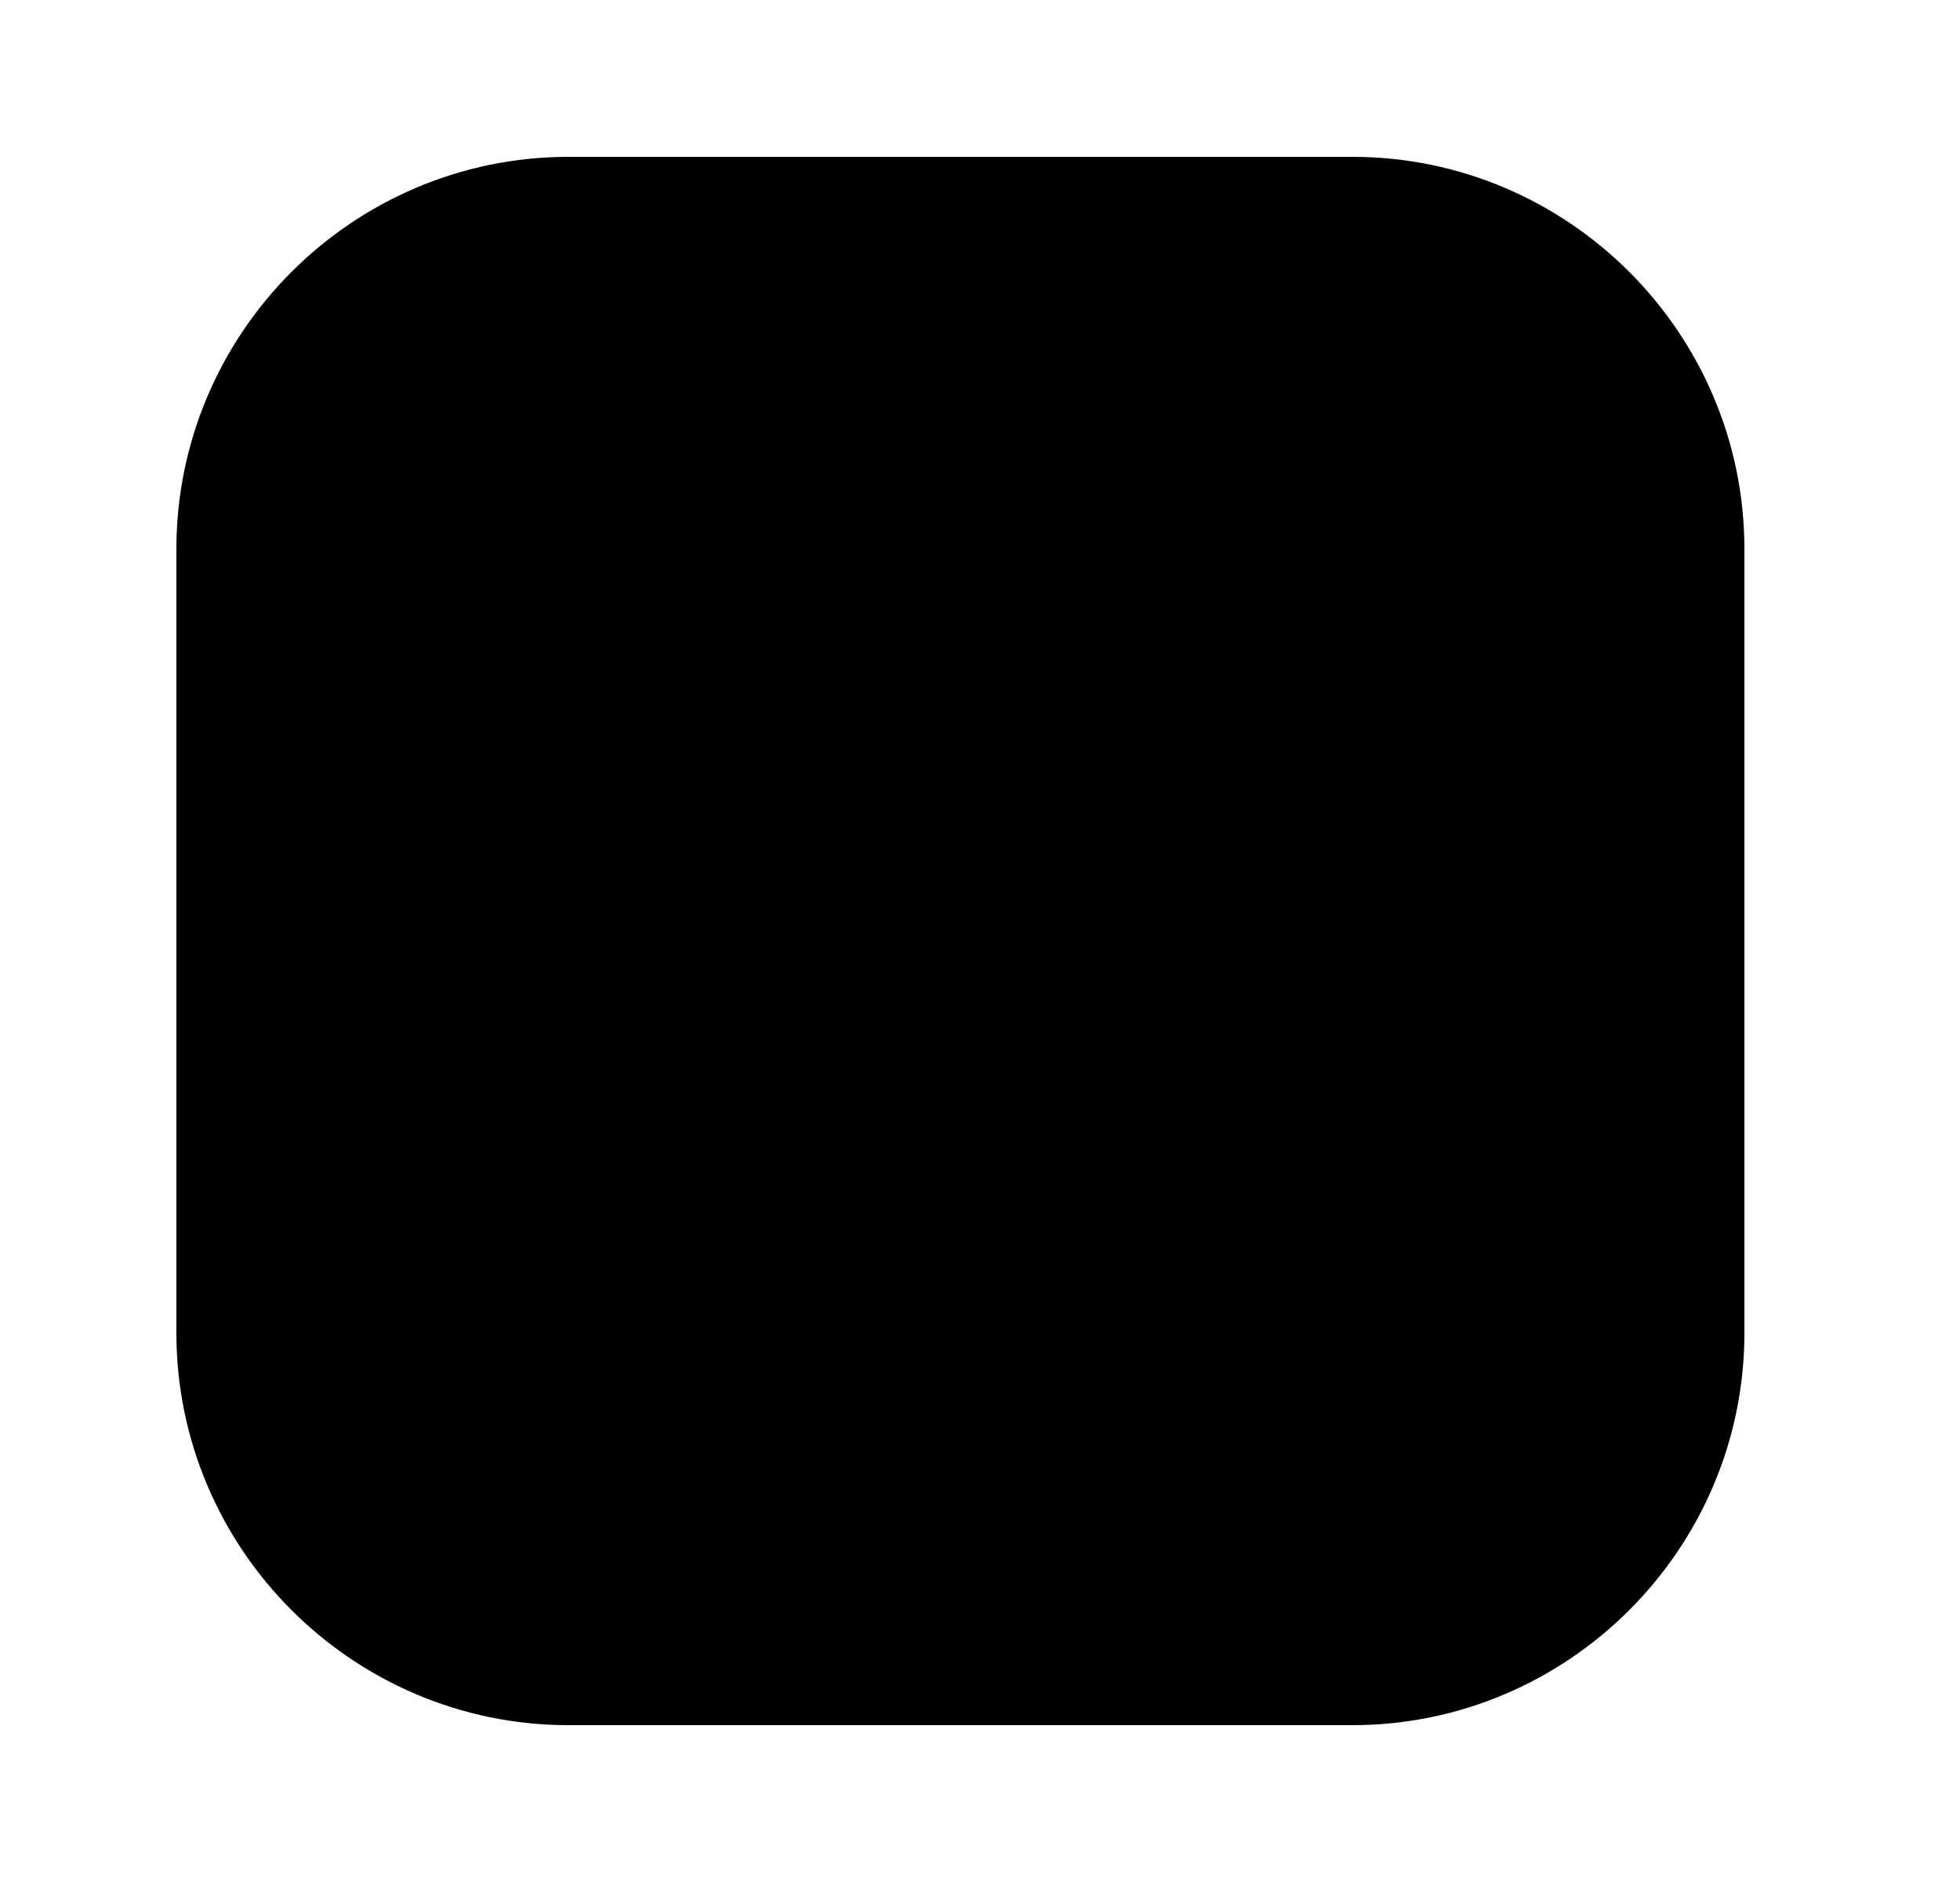
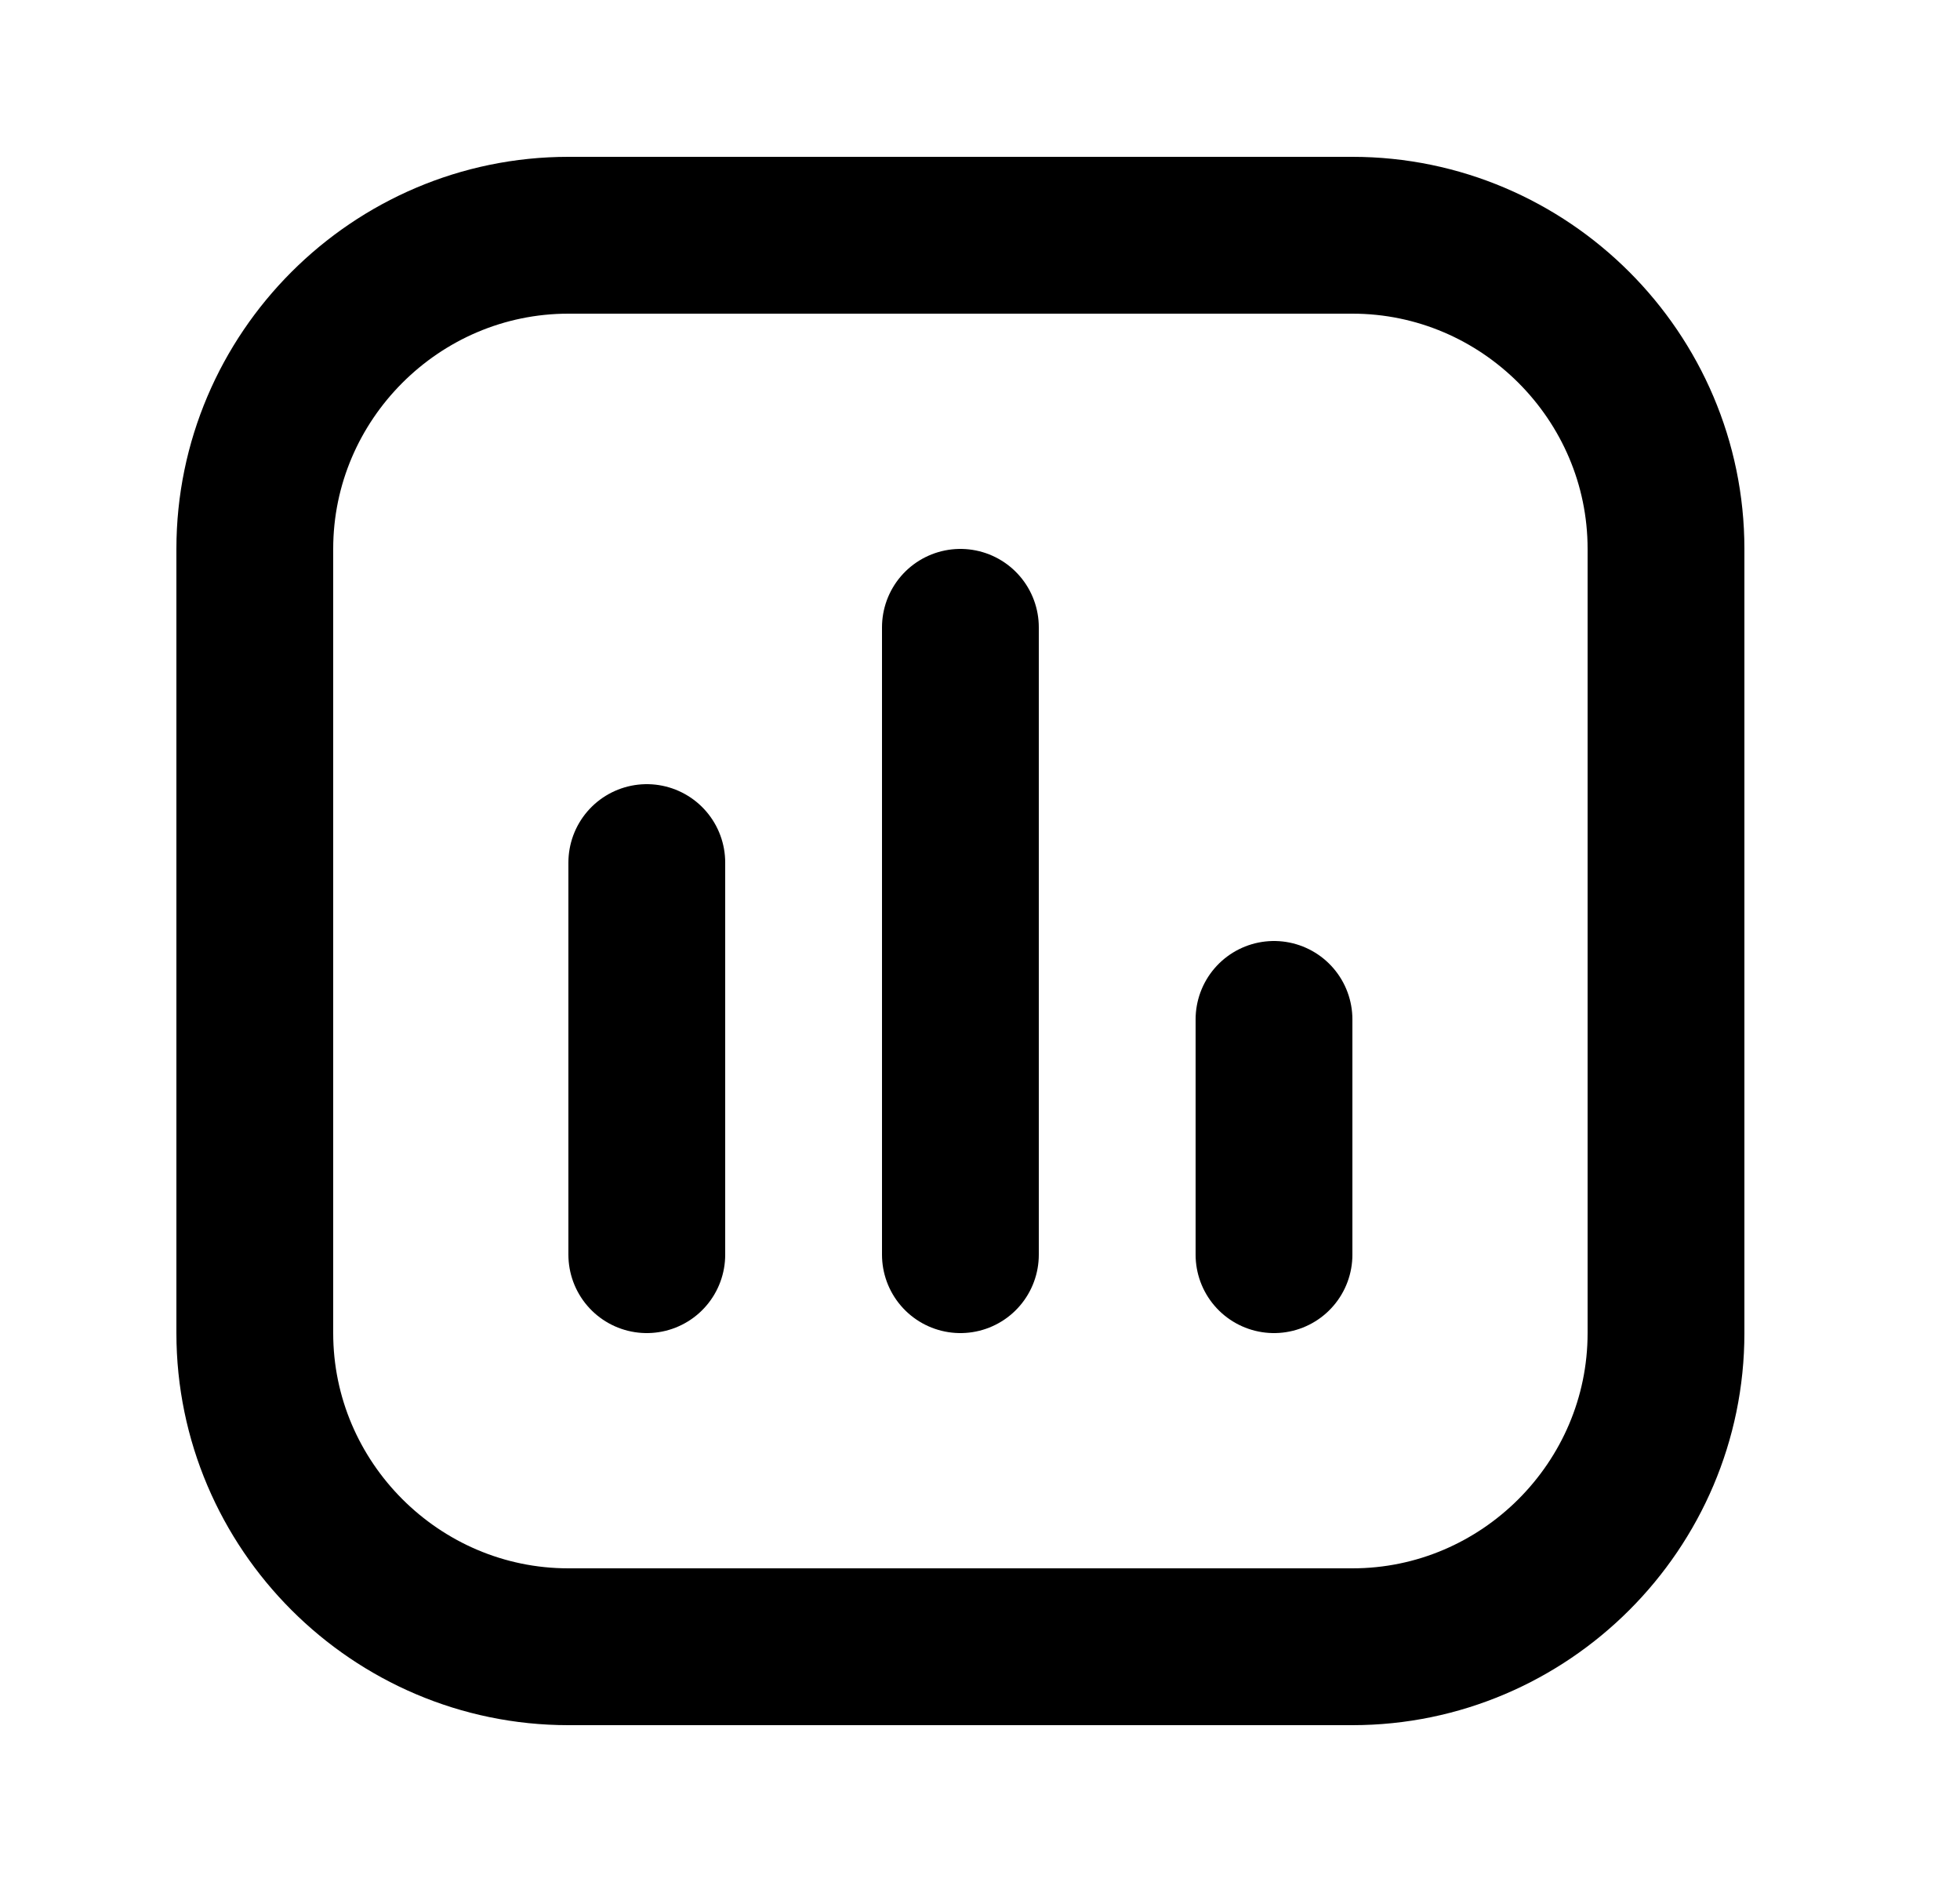
- <svg xmlns="http://www.w3.org/2000/svg" viewBox="0 0 25 24" stroke-width="2" stroke="currentColor" aria-hidden="true" class="text-secondary mr-2 flex-shrink-0 h-5 w-5 text-gray-700">
+ <svg xmlns="http://www.w3.org/2000/svg" fill="none" viewBox="0 0 25 24" stroke-width="2" stroke="currentColor" aria-hidden="true">
  <path stroke-linecap="round" stroke-linejoin="round" stroke-miterlimit="10" d="M8.25 16v-5m4 5V8m4 8v-3m1 8h-10c-2.2 0-4-1.8-4-4V7c0-2.2 1.8-4 4-4h10c2.2 0 4 1.8 4 4v10c0 2.2-1.8 4-4 4z" />
</svg>
